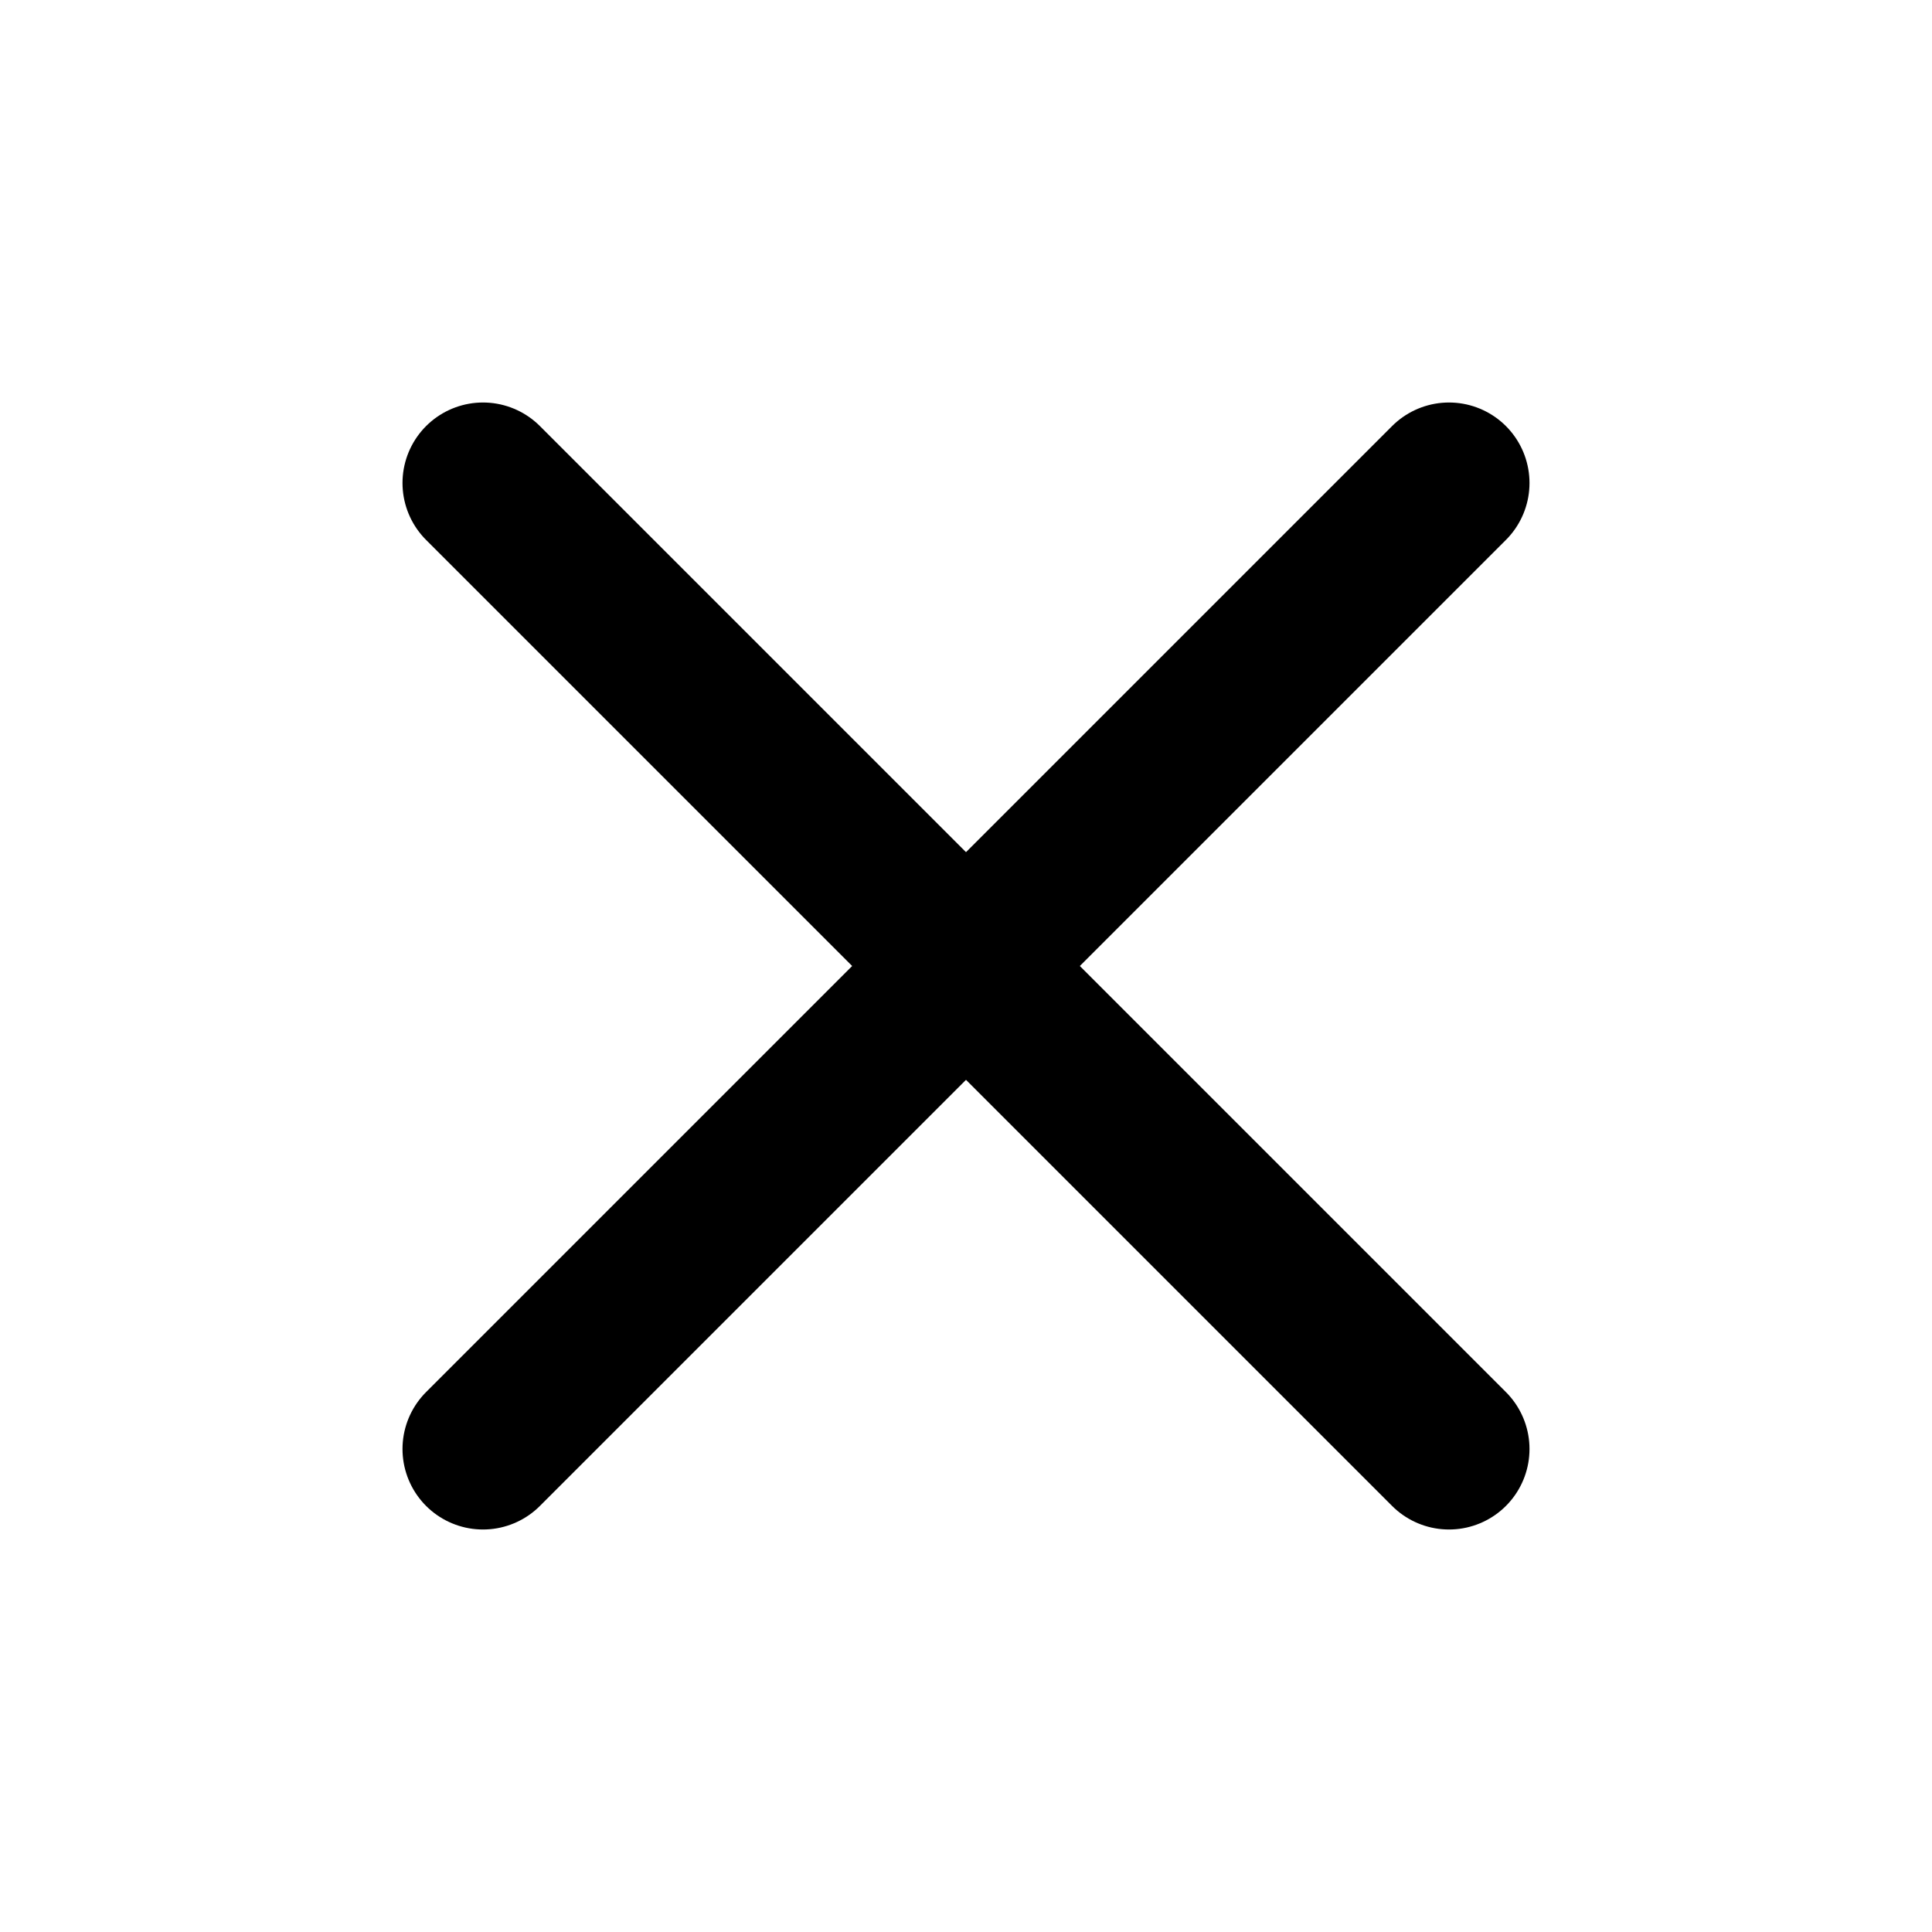
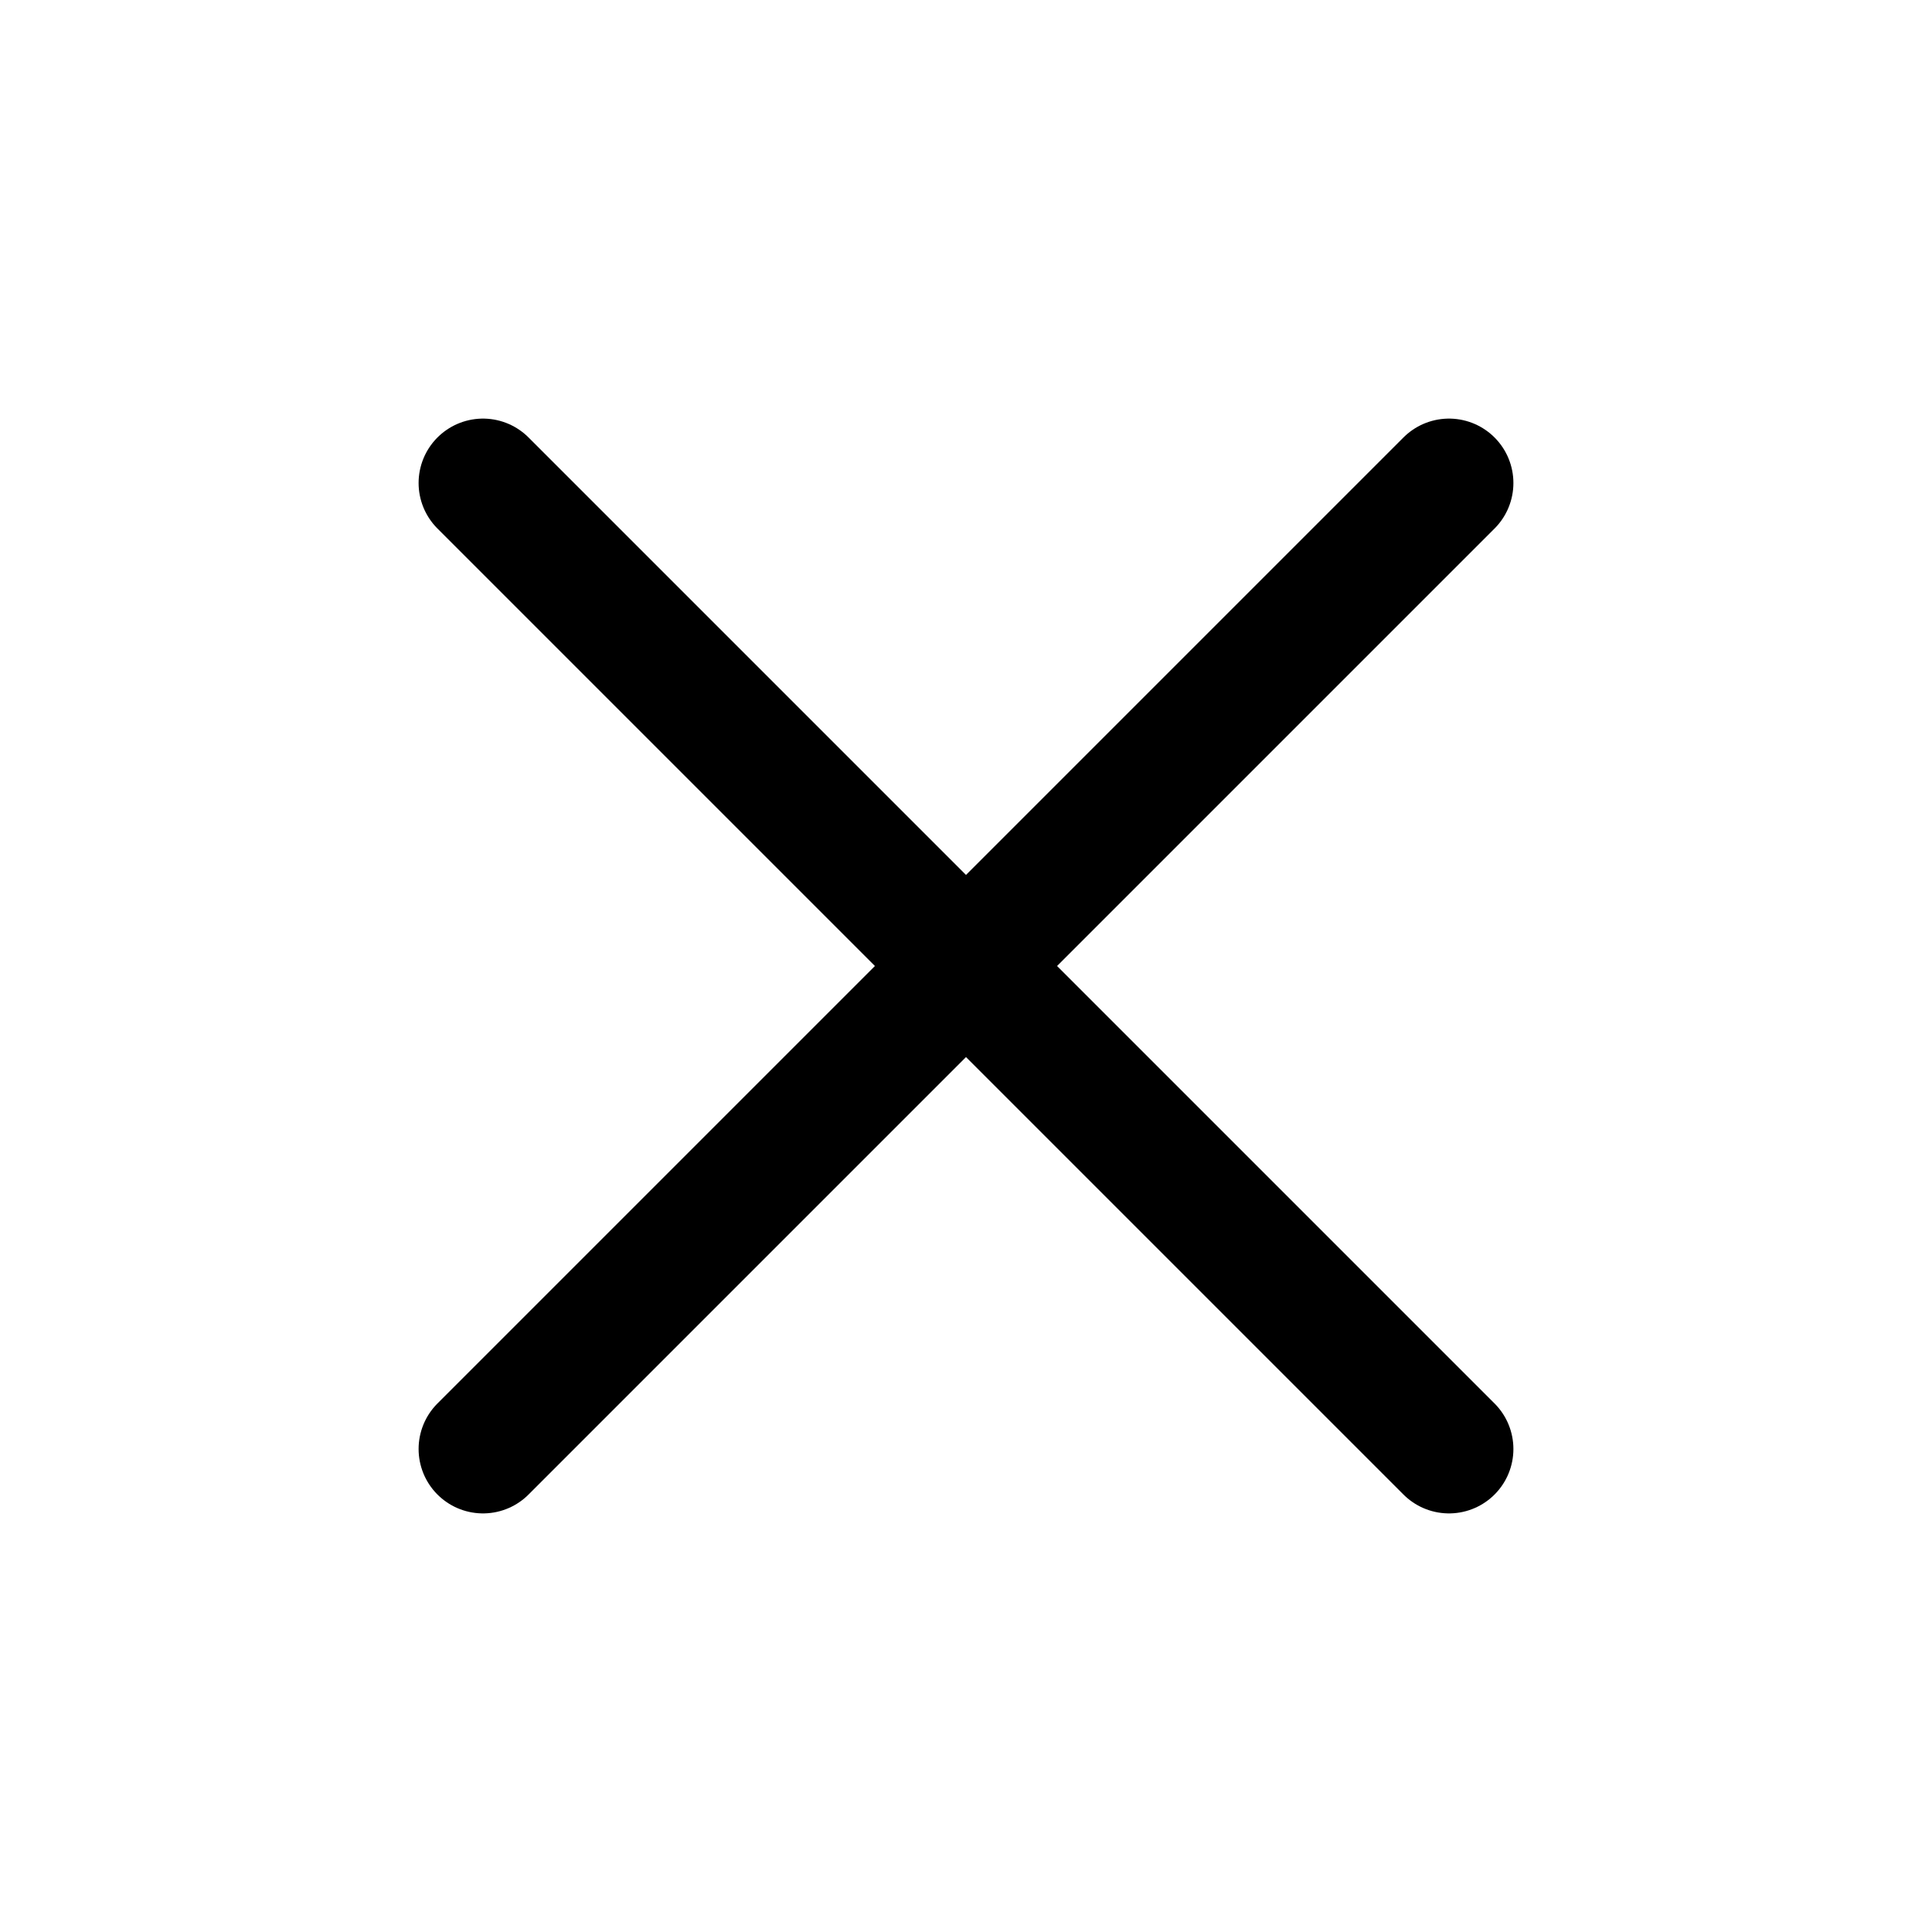
- <svg xmlns="http://www.w3.org/2000/svg" width="24" height="24" viewBox="0 0 24 24" fill="none" stroke="currentColor" stroke-width="2" stroke-linecap="round" stroke-linejoin="round">
-   <path d="M18 6 6 18" />
-   <path d="m6 6 12 12" />
+ <svg xmlns="http://www.w3.org/2000/svg" viewBox="0 0 24 24" fill="none" stroke="currentColor" stroke-width="1.6" stroke-linecap="round" stroke-linejoin="round">
+   <path d="m6 6 12 12M6 18 18 6" />
</svg>
